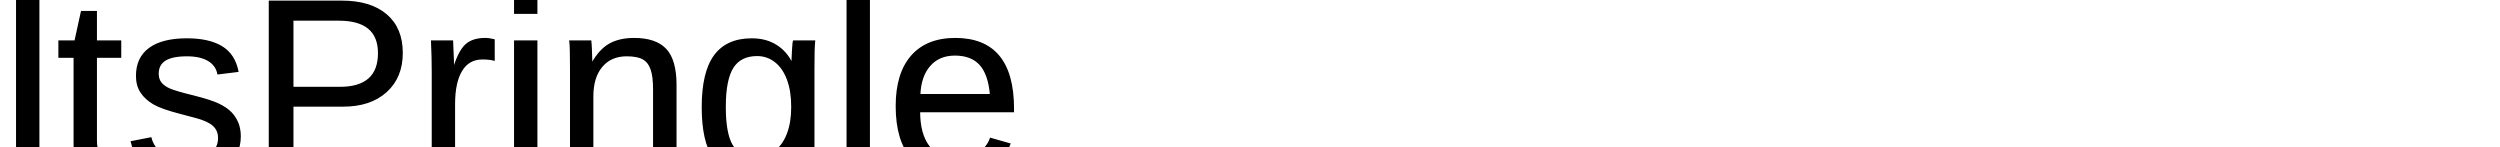
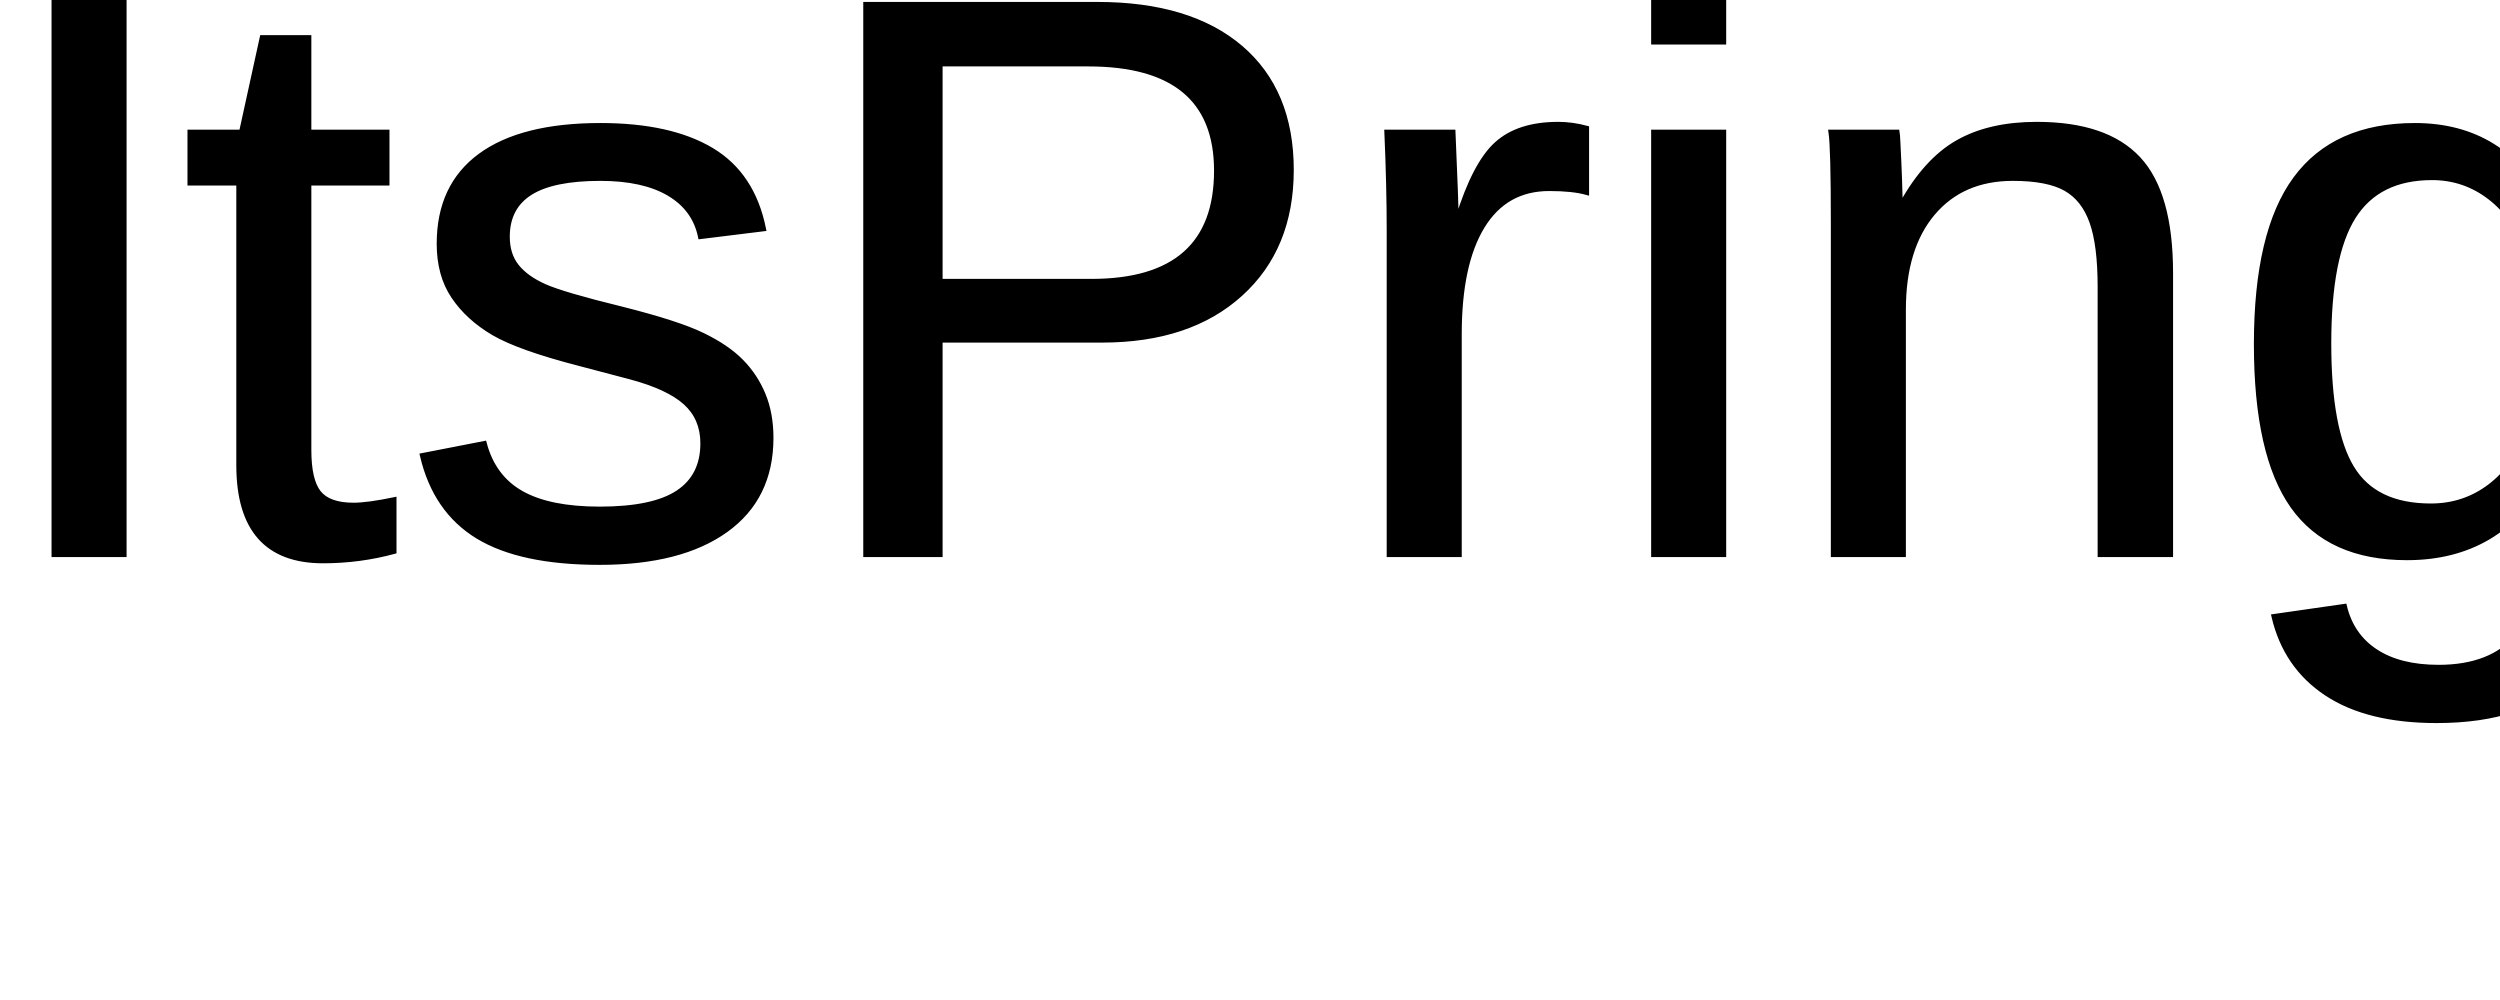
- <svg xmlns="http://www.w3.org/2000/svg" width="1606" height="94">
+ <svg xmlns="http://www.w3.org/2000/svg" width="500" height="200">
  <g id="svgGroup" stroke-linecap="round" fill-rule="evenodd" font-size="9pt" stroke="#000" stroke-width="0.25mm" fill="#000" style="stroke:#000;stroke-width:0.25mm;fill:#000">
    <text x="0" y="0" font-family="Arial" font-size="160" fill="black" dominant-baseline="hanging">ltsPringle</text>
  </g>
</svg>
